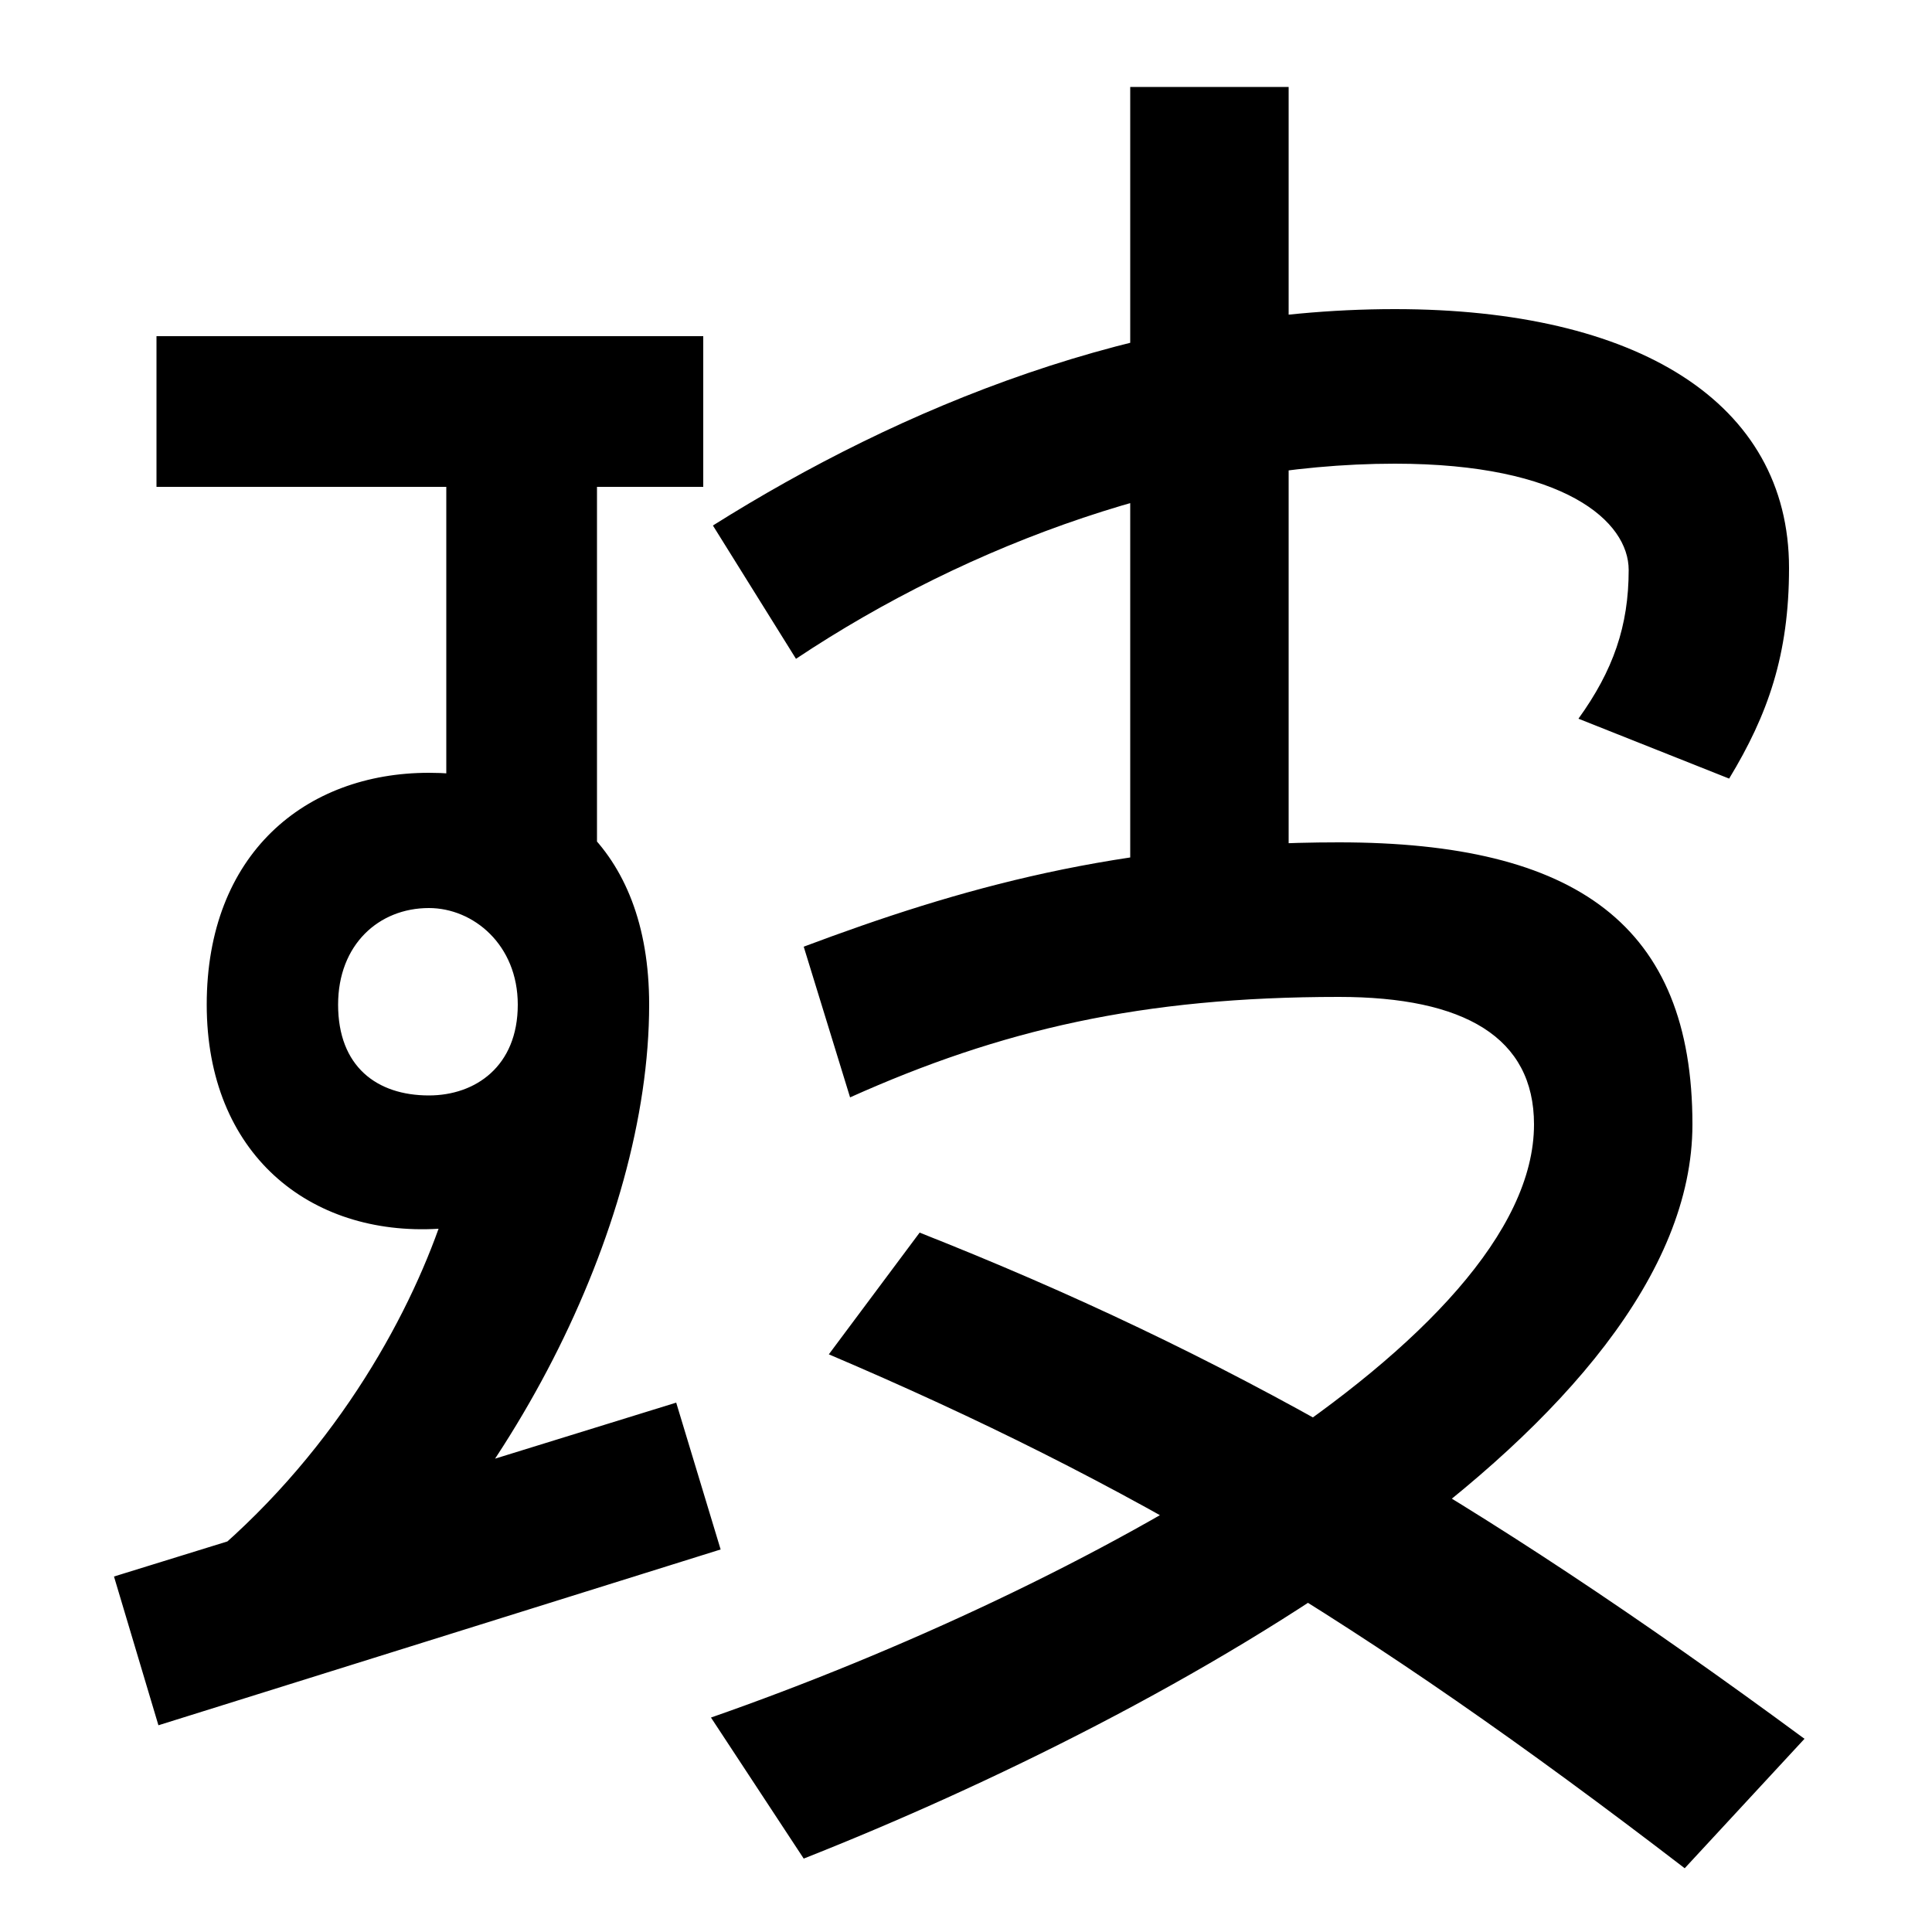
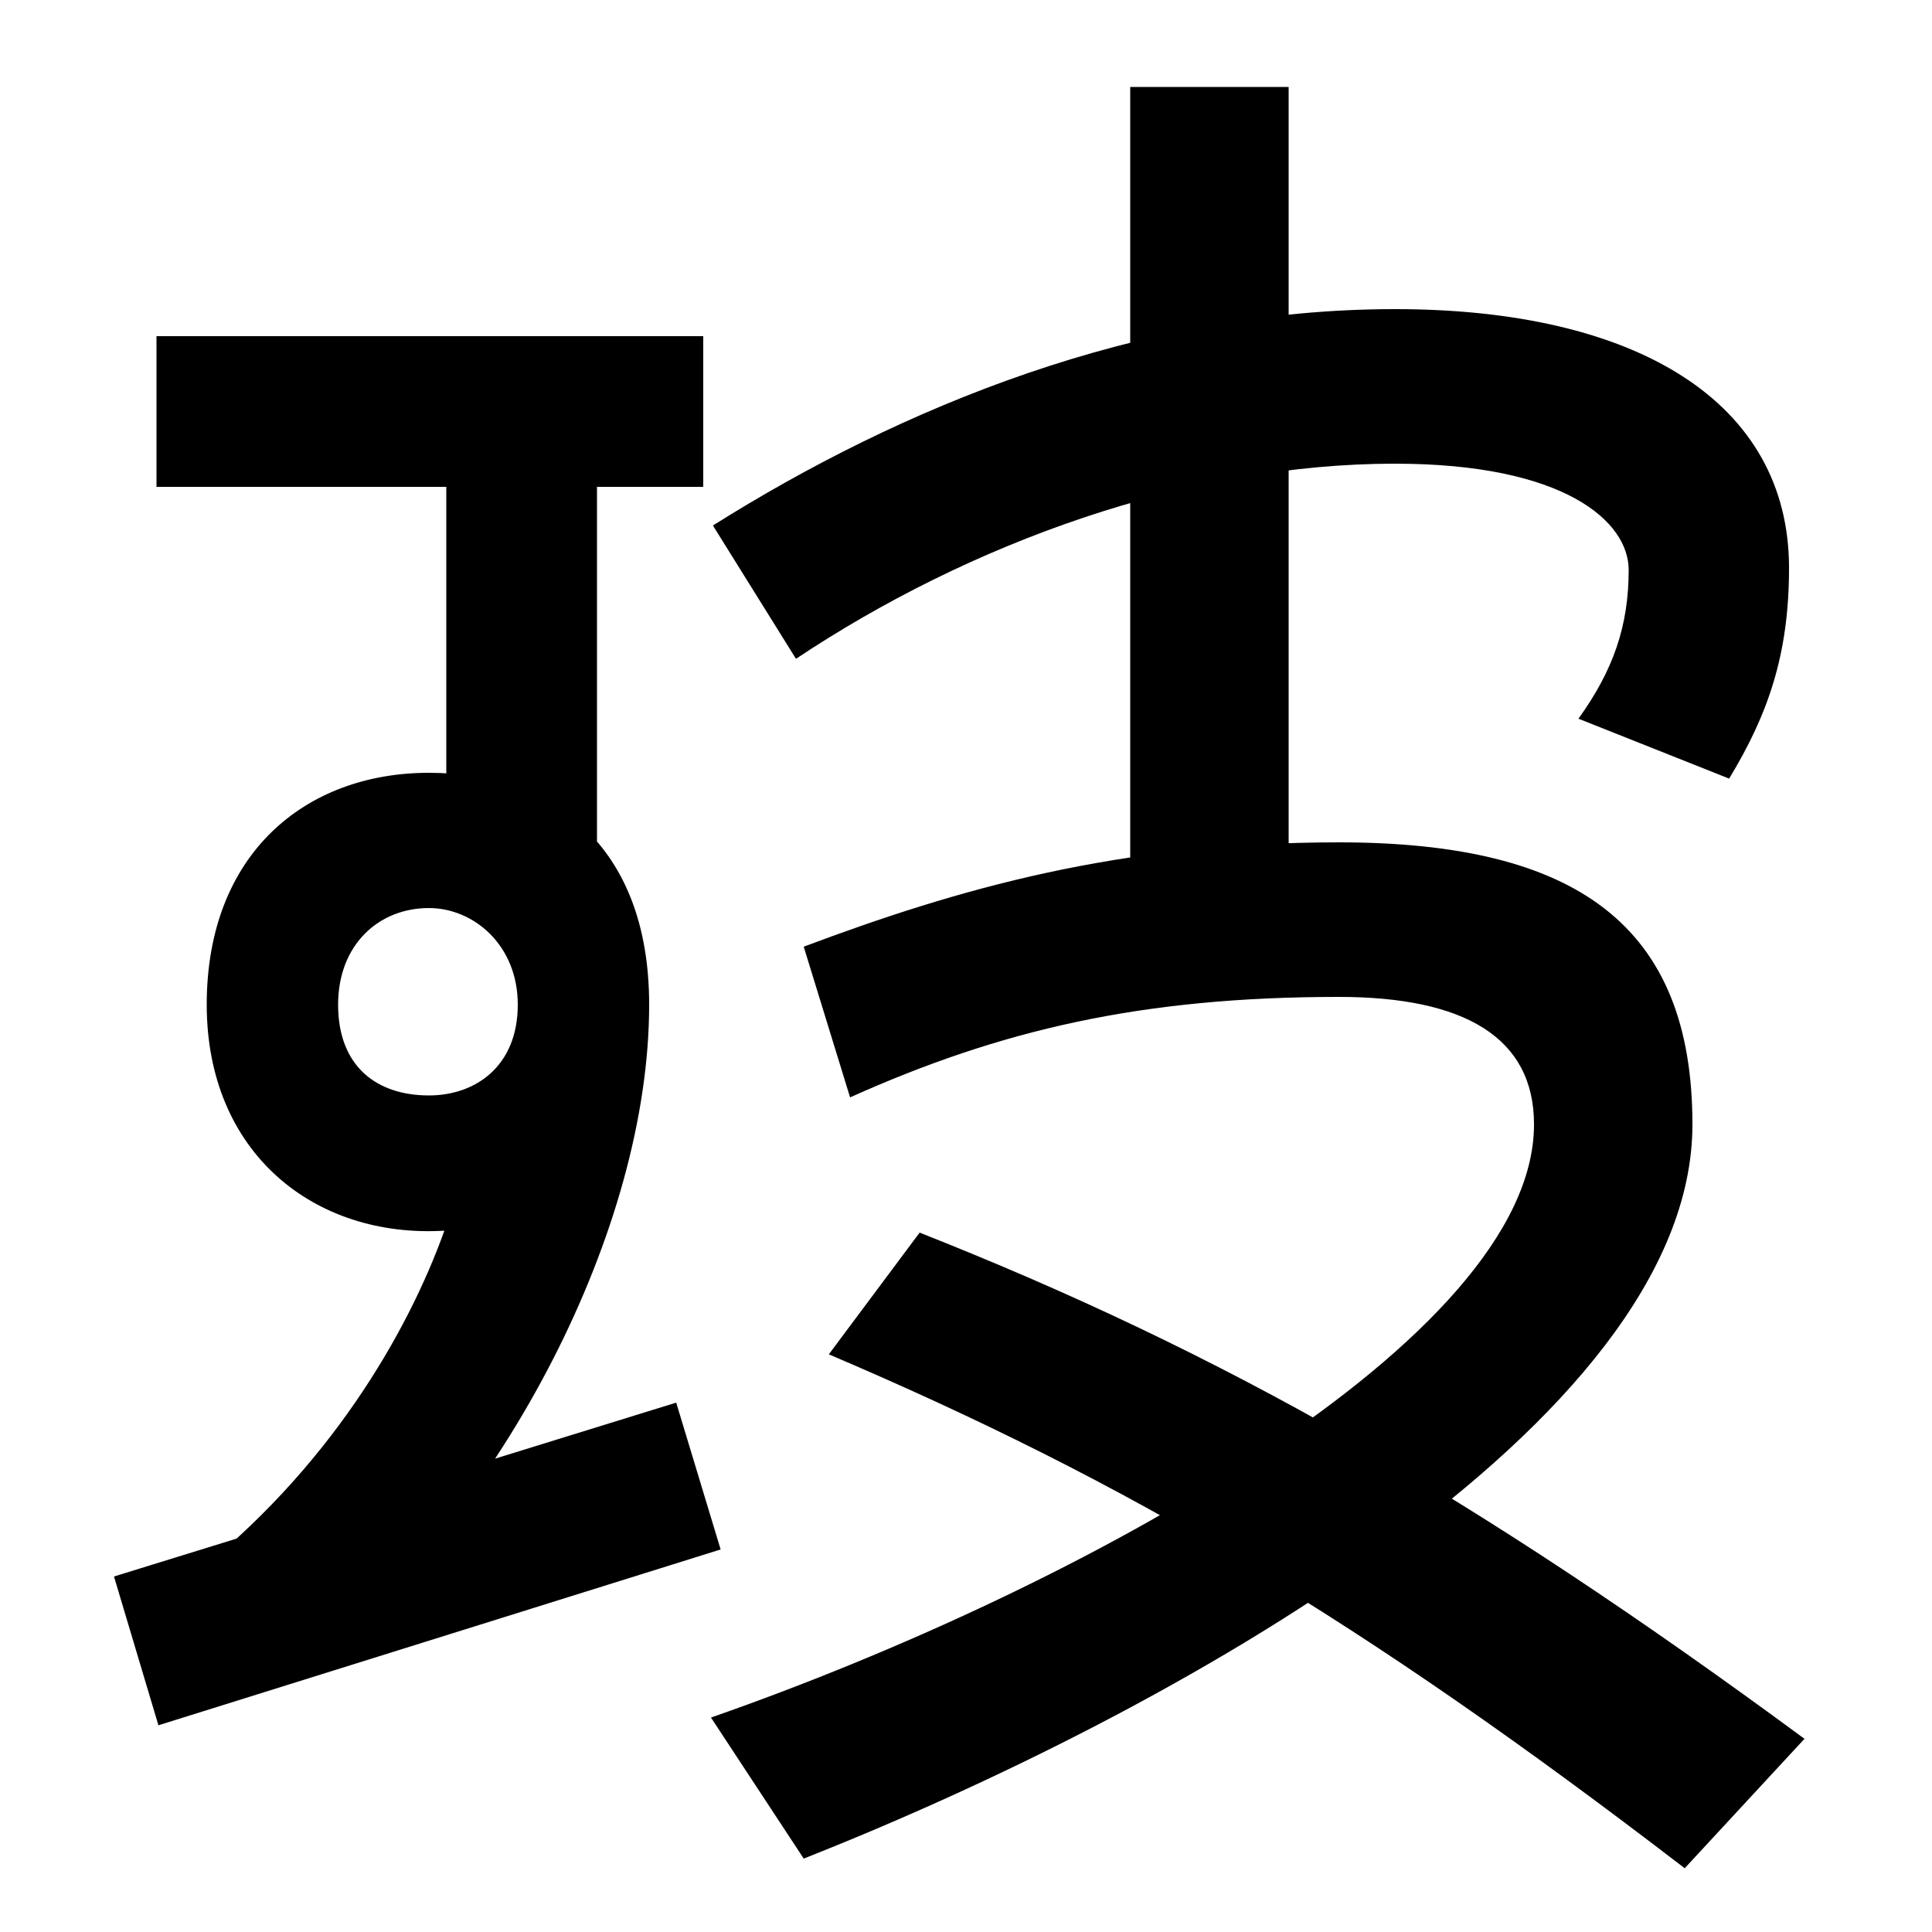
<svg xmlns="http://www.w3.org/2000/svg" width="1000" height="1000">
-   <path d="M96 64 162 18C261 100 336 244 336 360C336 443 285 480 222 480C158 480 107 438 107 360C107 283 160 240 227 244C208 191 167 119 96 64ZM222 313C195 313 175 328 175 360C175 391 196 410 222 410C245 410 268 391 268 360C268 328 246 313 222 313ZM309 386V681H231V450ZM81 706V628H364V706ZM59 64 82 -13 373 78 350 154ZM585 388H667V835H585ZM369 608 412 539C502 599 615 640 722 640C810 640 843 610 843 585C843 556 835 533 817 508L895 477C915 510 926 541 926 586C926 672 847 720 722 720C589 720 466 669 369 608ZM368 -9 416 -82C606 -7 876 143 876 298C876 401 816 444 693 444C579 444 496 420 416 390L440 312C518 347 591 364 693 364C758 364 794 343 794 298C794 187 560 58 368 -9ZM872 -87 934 -20C763 106 633 180 476 242L429 179C584 113 704 42 872 -87Z" transform="translate(0, 880) scale(1,-1)" />
+   <path d="M98 63 162 18C261 100 336 244 336 360C336 443 285 480 222 480C158 480 107 438 107 360C107 283 163 239 230 243C211 190 170 119 98 63ZM222 313C195 313 175 328 175 360C175 391 196 410 222 410C245 410 268 391 268 360C268 328 246 313 222 313ZM309 386V681H231V450ZM81 706V628H364V706ZM59 64 82 -13 373 78 350 154ZM585 388H667V835H585ZM369 608 412 539C502 599 615 640 722 640C810 640 843 610 843 585C843 556 835 533 817 508L895 477C915 510 926 541 926 586C926 672 847 720 722 720C589 720 466 669 369 608ZM368 -9 416 -82C606 -7 876 143 876 298C876 401 816 444 693 444C579 444 496 420 416 390L440 312C518 347 591 364 693 364C758 364 794 343 794 298C794 187 560 58 368 -9ZM872 -87 934 -20C763 106 633 180 476 242L429 179C584 113 704 42 872 -87Z" transform="translate(0, 880) scale(1,-1)" />
</svg>
